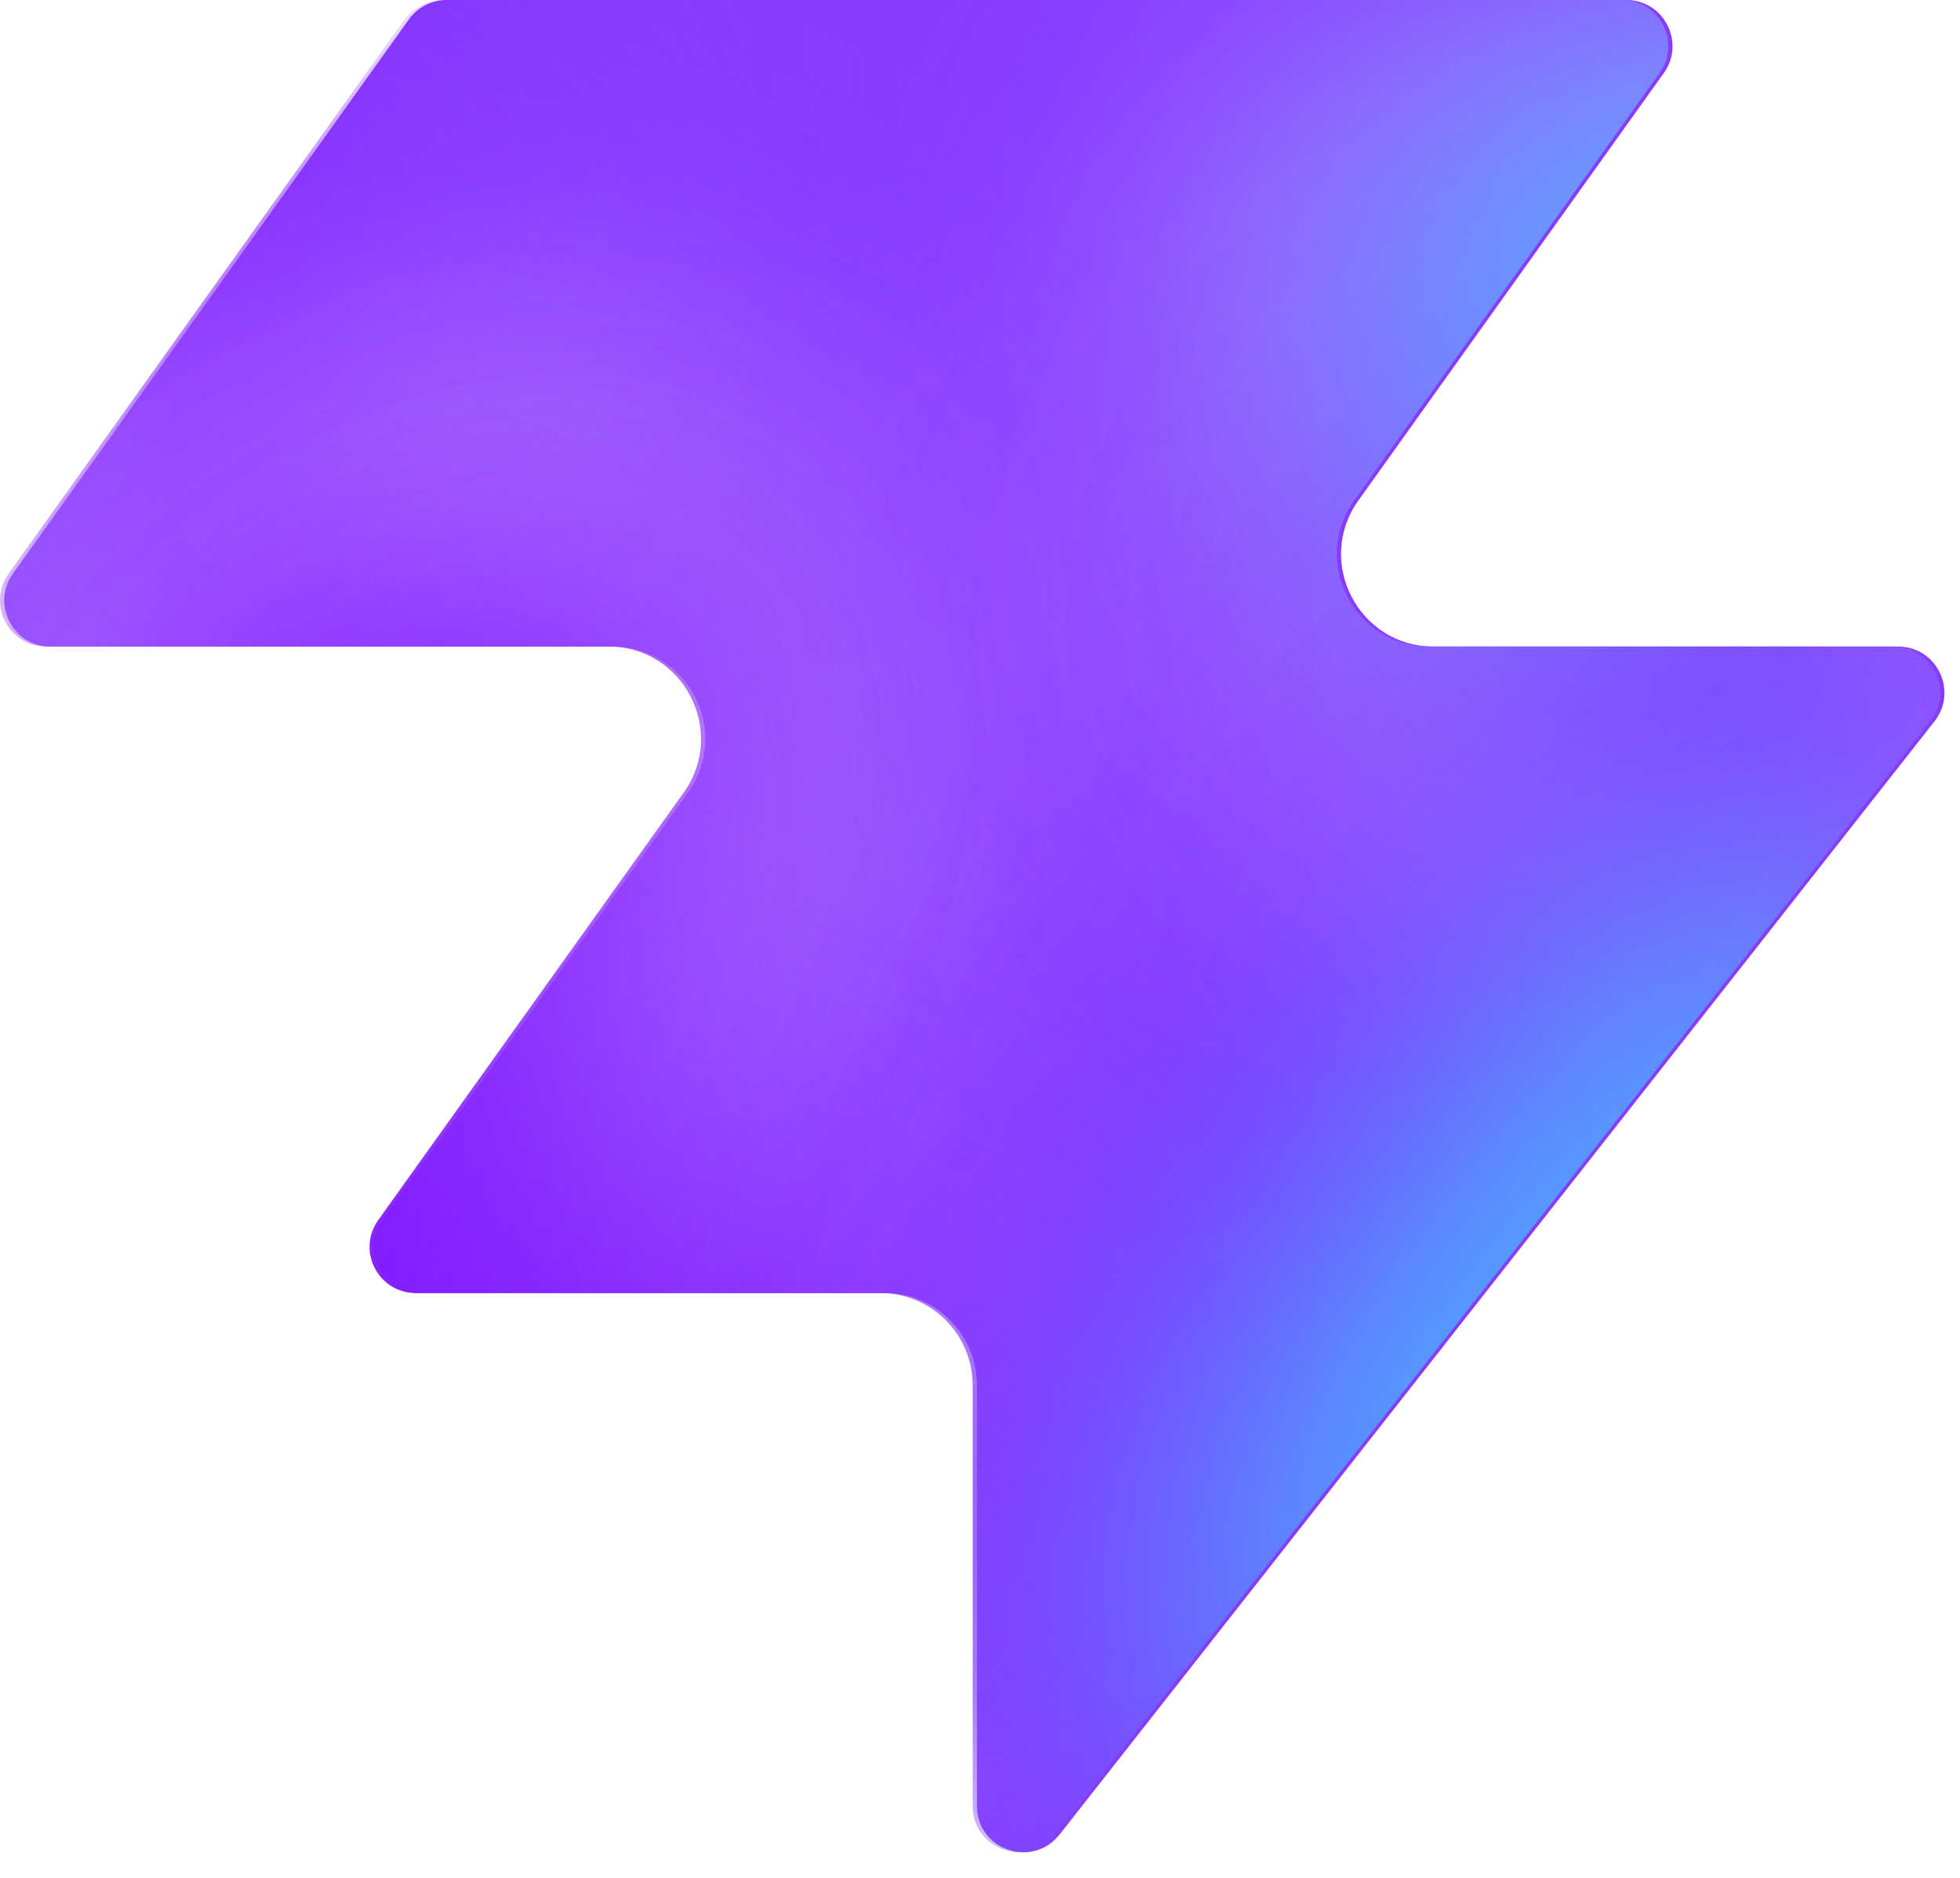
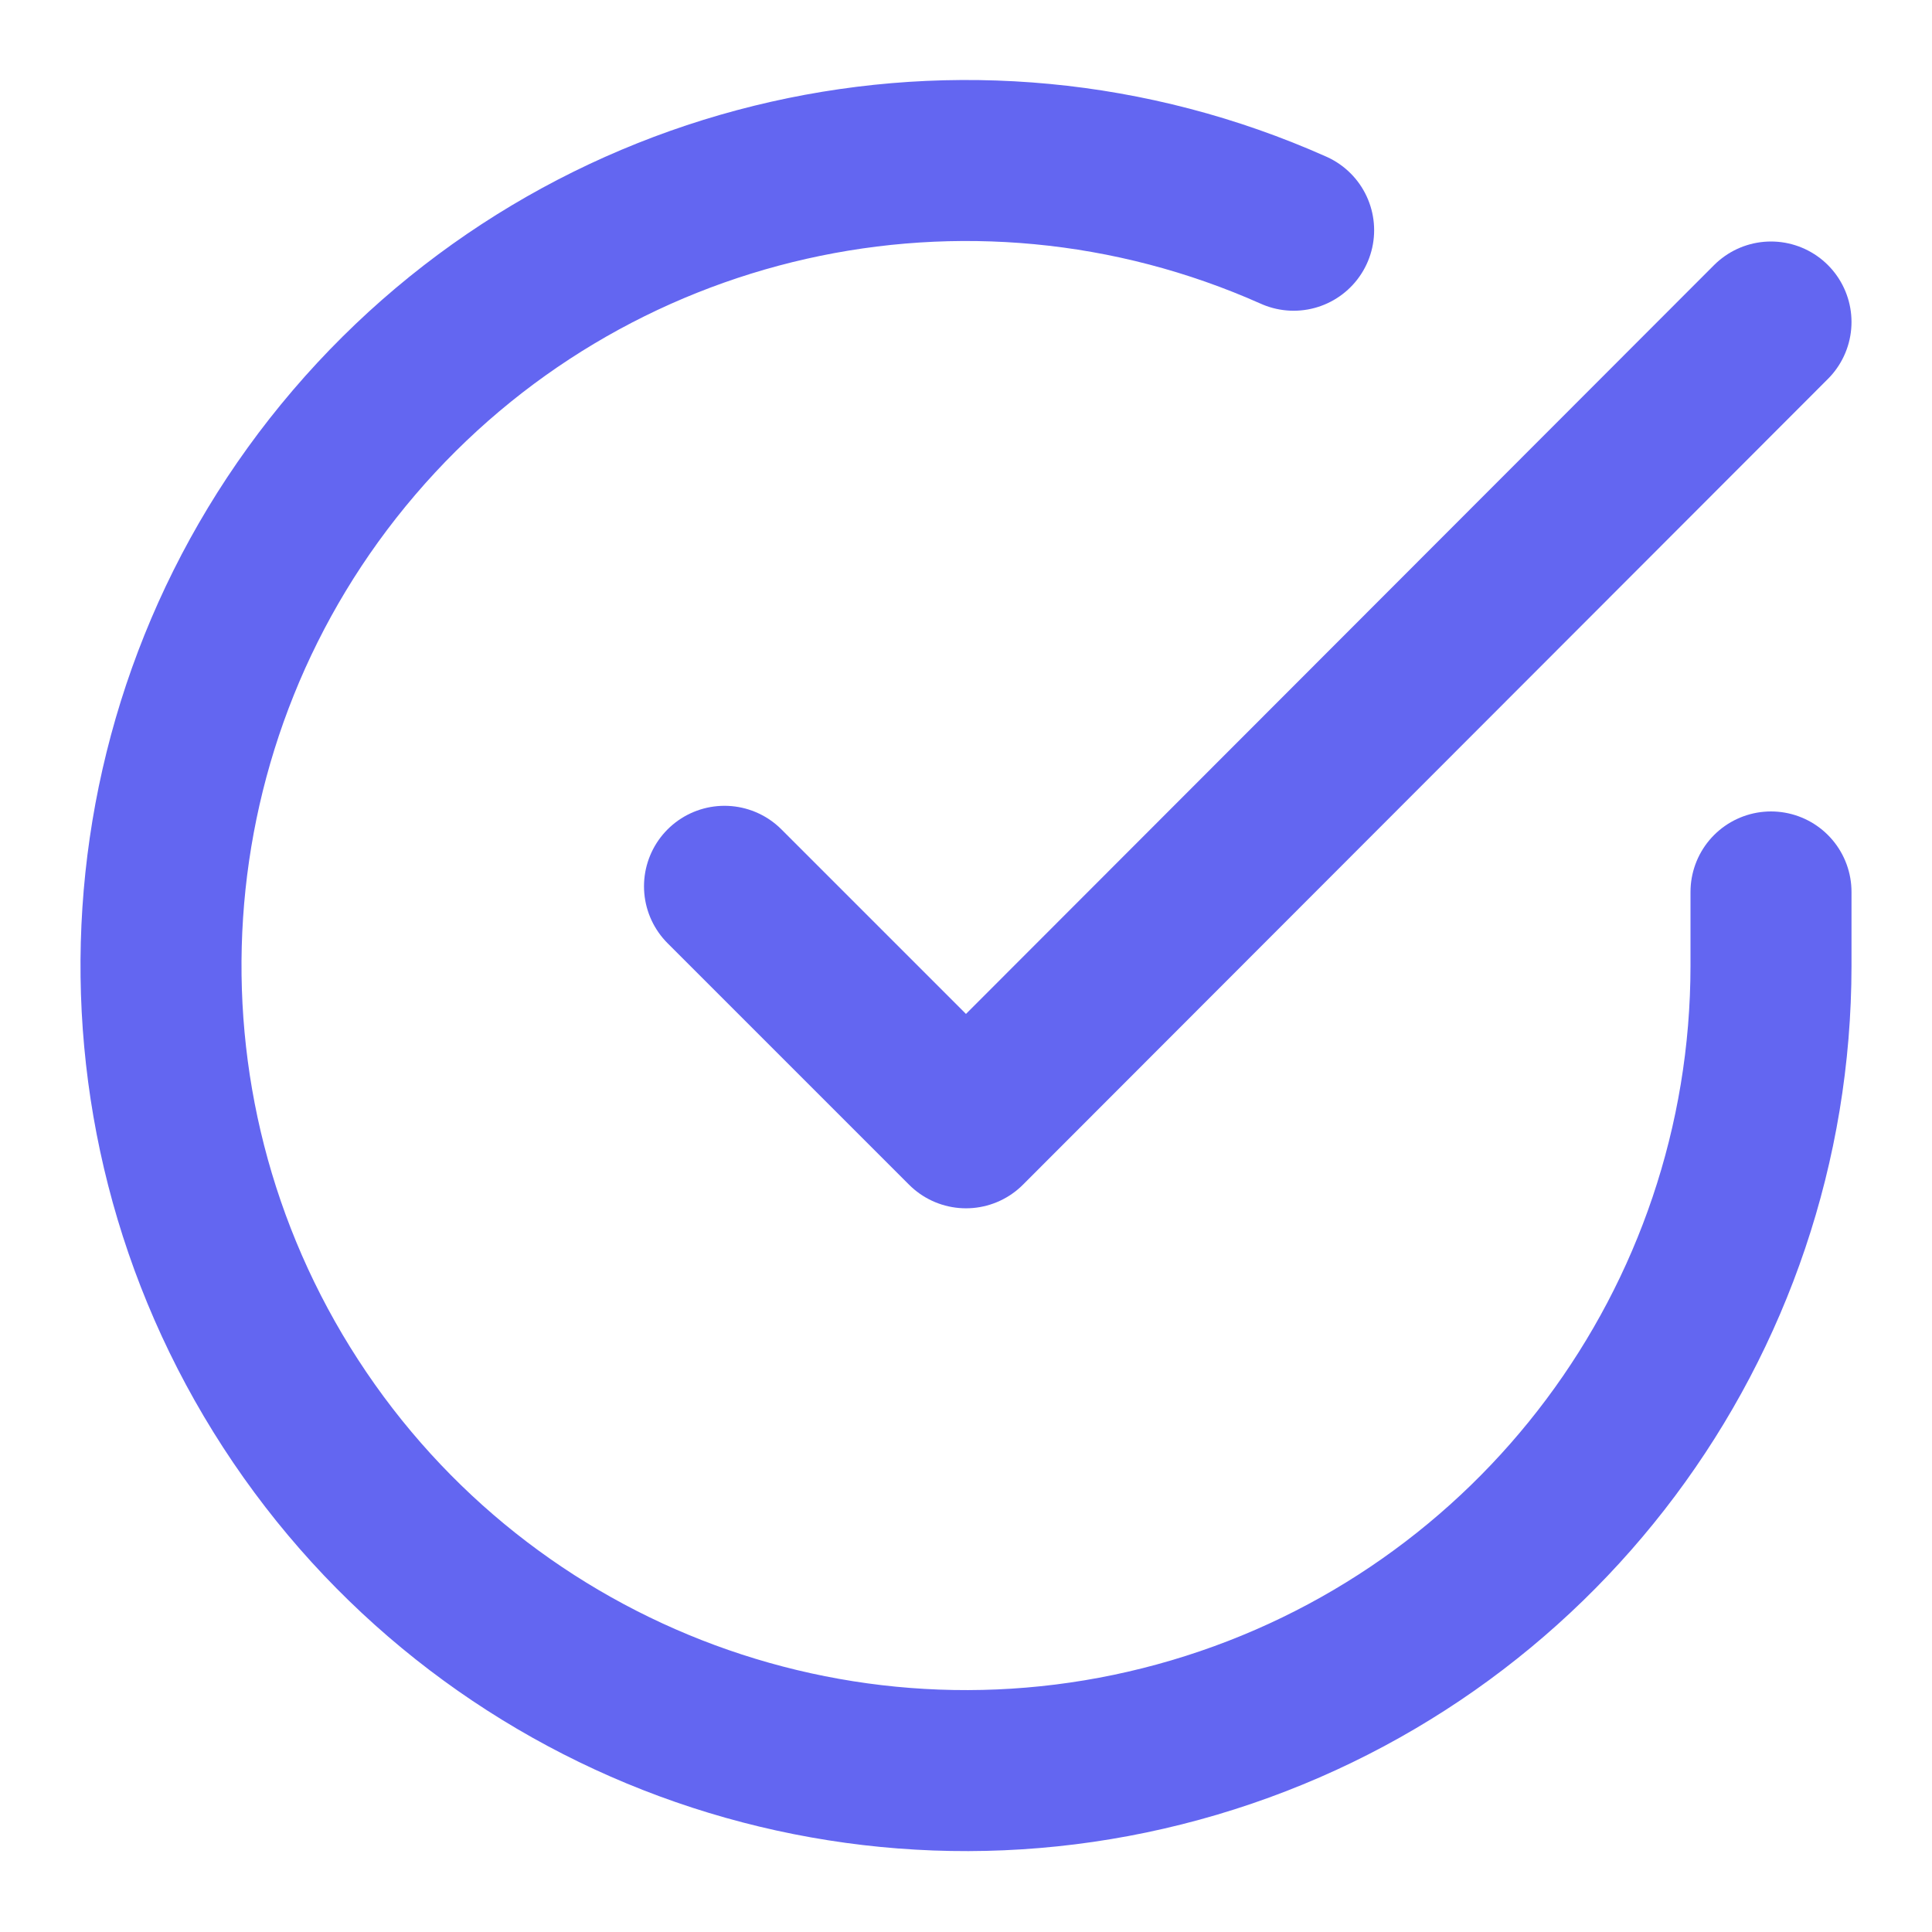
- <svg xmlns="http://www.w3.org/2000/svg" width="48" height="46" fill="none" viewBox="0 0 48 46">
-   <path fill="#863bff" d="M25.946 44.938c-.664.845-2.021.375-2.021-.698V33.937a2.26 2.26 0 0 0-2.262-2.262H10.287c-.92 0-1.456-1.04-.92-1.788l7.48-10.471c1.07-1.497 0-3.578-1.842-3.578H1.237c-.92 0-1.456-1.04-.92-1.788L10.013.474c.214-.297.556-.474.92-.474h28.894c.92 0 1.456 1.04.92 1.788l-7.48 10.471c-1.07 1.498 0 3.579 1.842 3.579h11.377c.943 0 1.473 1.088.89 1.83L25.947 44.94z" style="fill:#863bff;fill:color(display-p3 .525 .23 1);fill-opacity:1" />
-   <mask id="a" width="48" height="46" x="0" y="0" maskUnits="userSpaceOnUse" style="mask-type:alpha">
-     <path fill="#000" d="M25.842 44.938c-.664.844-2.021.375-2.021-.698V33.937a2.26 2.26 0 0 0-2.262-2.262H10.183c-.92 0-1.456-1.04-.92-1.788l7.48-10.471c1.07-1.498 0-3.579-1.842-3.579H1.133c-.92 0-1.456-1.04-.92-1.787L9.91.473c.214-.297.556-.474.92-.474h28.894c.92 0 1.456 1.04.92 1.788l-7.48 10.471c-1.07 1.498 0 3.578 1.842 3.578h11.377c.943 0 1.473 1.088.89 1.832L25.843 44.94z" style="fill:#000;fill-opacity:1" />
-   </mask>
-   <g mask="url(#a)">
-     <g filter="url(#b)">
-       <ellipse cx="5.508" cy="14.704" fill="#ede6ff" rx="5.508" ry="14.704" style="fill:#ede6ff;fill:color(display-p3 .927 .903 1);fill-opacity:1" transform="matrix(.00324 1 1 -.00324 -4.47 31.516)" />
-     </g>
-     <g filter="url(#c)">
-       <ellipse cx="10.399" cy="29.851" fill="#ede6ff" rx="10.399" ry="29.851" style="fill:#ede6ff;fill:color(display-p3 .927 .903 1);fill-opacity:1" transform="matrix(.00324 1 1 -.00324 -39.328 7.883)" />
-     </g>
-     <g filter="url(#d)">
-       <ellipse cx="5.508" cy="30.487" fill="#7e14ff" rx="5.508" ry="30.487" style="fill:#7e14ff;fill:color(display-p3 .492 .077 1);fill-opacity:1" transform="rotate(89.814 -25.913 -14.639)scale(1 -1)" />
-     </g>
-     <g filter="url(#e)">
-       <ellipse cx="5.508" cy="30.599" fill="#7e14ff" rx="5.508" ry="30.599" style="fill:#7e14ff;fill:color(display-p3 .492 .077 1);fill-opacity:1" transform="rotate(89.814 -32.644 -3.334)scale(1 -1)" />
-     </g>
-     <g filter="url(#f)">
-       <ellipse cx="5.508" cy="30.599" fill="#7e14ff" rx="5.508" ry="30.599" style="fill:#7e14ff;fill:color(display-p3 .492 .077 1);fill-opacity:1" transform="matrix(.00324 1 1 -.00324 -34.34 30.47)" />
-     </g>
-     <g filter="url(#g)">
-       <ellipse cx="14.072" cy="22.078" fill="#ede6ff" rx="14.072" ry="22.078" style="fill:#ede6ff;fill:color(display-p3 .927 .903 1);fill-opacity:1" transform="rotate(93.35 24.506 48.493)scale(-1 1)" />
-     </g>
-     <g filter="url(#h)">
-       <ellipse cx="3.47" cy="21.501" fill="#7e14ff" rx="3.47" ry="21.501" style="fill:#7e14ff;fill:color(display-p3 .492 .077 1);fill-opacity:1" transform="rotate(89.009 28.708 47.59)scale(-1 1)" />
-     </g>
-     <g filter="url(#i)">
-       <ellipse cx="3.47" cy="21.501" fill="#7e14ff" rx="3.47" ry="21.501" style="fill:#7e14ff;fill:color(display-p3 .492 .077 1);fill-opacity:1" transform="rotate(89.009 28.708 47.59)scale(-1 1)" />
-     </g>
-     <g filter="url(#j)">
-       <ellipse cx=".387" cy="8.972" fill="#7e14ff" rx="4.407" ry="29.108" style="fill:#7e14ff;fill:color(display-p3 .492 .077 1);fill-opacity:1" transform="rotate(39.51 .387 8.972)" />
-     </g>
-     <g filter="url(#k)">
-       <ellipse cx="47.523" cy="-6.092" fill="#7e14ff" rx="4.407" ry="29.108" style="fill:#7e14ff;fill:color(display-p3 .492 .077 1);fill-opacity:1" transform="rotate(37.892 47.523 -6.092)" />
-     </g>
-     <g filter="url(#l)">
-       <ellipse cx="41.412" cy="6.333" fill="#47bfff" rx="5.971" ry="9.665" style="fill:#47bfff;fill:color(display-p3 .28 .748 1);fill-opacity:1" transform="rotate(37.892 41.412 6.333)" />
-     </g>
-     <g filter="url(#m)">
-       <ellipse cx="-1.879" cy="38.332" fill="#7e14ff" rx="4.407" ry="29.108" style="fill:#7e14ff;fill:color(display-p3 .492 .077 1);fill-opacity:1" transform="rotate(37.892 -1.88 38.332)" />
-     </g>
-     <g filter="url(#n)">
-       <ellipse cx="-1.879" cy="38.332" fill="#7e14ff" rx="4.407" ry="29.108" style="fill:#7e14ff;fill:color(display-p3 .492 .077 1);fill-opacity:1" transform="rotate(37.892 -1.88 38.332)" />
-     </g>
-     <g filter="url(#o)">
-       <ellipse cx="35.651" cy="29.907" fill="#7e14ff" rx="4.407" ry="29.108" style="fill:#7e14ff;fill:color(display-p3 .492 .077 1);fill-opacity:1" transform="rotate(37.892 35.651 29.907)" />
-     </g>
-     <g filter="url(#p)">
-       <ellipse cx="38.418" cy="32.4" fill="#47bfff" rx="5.971" ry="15.297" style="fill:#47bfff;fill:color(display-p3 .28 .748 1);fill-opacity:1" transform="rotate(37.892 38.418 32.4)" />
-     </g>
-   </g>
-   <defs>
-     <filter id="b" width="60.045" height="41.654" x="-19.77" y="16.149" color-interpolation-filters="sRGB" filterUnits="userSpaceOnUse">
-       <feFlood flood-opacity="0" result="BackgroundImageFix" />
-       <feBlend in="SourceGraphic" in2="BackgroundImageFix" result="shape" />
-       <feGaussianBlur result="effect1_foregroundBlur_2002_17158" stdDeviation="7.659" />
-     </filter>
-     <filter id="c" width="90.34" height="51.437" x="-54.613" y="-7.533" color-interpolation-filters="sRGB" filterUnits="userSpaceOnUse">
-       <feFlood flood-opacity="0" result="BackgroundImageFix" />
-       <feBlend in="SourceGraphic" in2="BackgroundImageFix" result="shape" />
-       <feGaussianBlur result="effect1_foregroundBlur_2002_17158" stdDeviation="7.659" />
-     </filter>
-     <filter id="d" width="79.355" height="29.4" x="-49.64" y="2.03" color-interpolation-filters="sRGB" filterUnits="userSpaceOnUse">
-       <feFlood flood-opacity="0" result="BackgroundImageFix" />
-       <feBlend in="SourceGraphic" in2="BackgroundImageFix" result="shape" />
-       <feGaussianBlur result="effect1_foregroundBlur_2002_17158" stdDeviation="4.596" />
-     </filter>
-     <filter id="e" width="79.579" height="29.4" x="-45.045" y="20.029" color-interpolation-filters="sRGB" filterUnits="userSpaceOnUse">
-       <feFlood flood-opacity="0" result="BackgroundImageFix" />
-       <feBlend in="SourceGraphic" in2="BackgroundImageFix" result="shape" />
-       <feGaussianBlur result="effect1_foregroundBlur_2002_17158" stdDeviation="4.596" />
-     </filter>
-     <filter id="f" width="79.579" height="29.4" x="-43.513" y="21.178" color-interpolation-filters="sRGB" filterUnits="userSpaceOnUse">
-       <feFlood flood-opacity="0" result="BackgroundImageFix" />
-       <feBlend in="SourceGraphic" in2="BackgroundImageFix" result="shape" />
-       <feGaussianBlur result="effect1_foregroundBlur_2002_17158" stdDeviation="4.596" />
-     </filter>
-     <filter id="g" width="74.749" height="58.852" x="15.756" y="-17.901" color-interpolation-filters="sRGB" filterUnits="userSpaceOnUse">
-       <feFlood flood-opacity="0" result="BackgroundImageFix" />
-       <feBlend in="SourceGraphic" in2="BackgroundImageFix" result="shape" />
-       <feGaussianBlur result="effect1_foregroundBlur_2002_17158" stdDeviation="7.659" />
-     </filter>
-     <filter id="h" width="61.377" height="25.362" x="23.548" y="2.284" color-interpolation-filters="sRGB" filterUnits="userSpaceOnUse">
-       <feFlood flood-opacity="0" result="BackgroundImageFix" />
-       <feBlend in="SourceGraphic" in2="BackgroundImageFix" result="shape" />
-       <feGaussianBlur result="effect1_foregroundBlur_2002_17158" stdDeviation="4.596" />
-     </filter>
-     <filter id="i" width="61.377" height="25.362" x="23.548" y="2.284" color-interpolation-filters="sRGB" filterUnits="userSpaceOnUse">
-       <feFlood flood-opacity="0" result="BackgroundImageFix" />
-       <feBlend in="SourceGraphic" in2="BackgroundImageFix" result="shape" />
-       <feGaussianBlur result="effect1_foregroundBlur_2002_17158" stdDeviation="4.596" />
-     </filter>
-     <filter id="j" width="56.045" height="63.649" x="-27.636" y="-22.853" color-interpolation-filters="sRGB" filterUnits="userSpaceOnUse">
-       <feFlood flood-opacity="0" result="BackgroundImageFix" />
-       <feBlend in="SourceGraphic" in2="BackgroundImageFix" result="shape" />
-       <feGaussianBlur result="effect1_foregroundBlur_2002_17158" stdDeviation="4.596" />
-     </filter>
-     <filter id="k" width="54.814" height="64.646" x="20.116" y="-38.415" color-interpolation-filters="sRGB" filterUnits="userSpaceOnUse">
-       <feFlood flood-opacity="0" result="BackgroundImageFix" />
-       <feBlend in="SourceGraphic" in2="BackgroundImageFix" result="shape" />
-       <feGaussianBlur result="effect1_foregroundBlur_2002_17158" stdDeviation="4.596" />
-     </filter>
-     <filter id="l" width="33.541" height="35.313" x="24.641" y="-11.323" color-interpolation-filters="sRGB" filterUnits="userSpaceOnUse">
-       <feFlood flood-opacity="0" result="BackgroundImageFix" />
-       <feBlend in="SourceGraphic" in2="BackgroundImageFix" result="shape" />
-       <feGaussianBlur result="effect1_foregroundBlur_2002_17158" stdDeviation="4.596" />
-     </filter>
-     <filter id="m" width="54.814" height="64.646" x="-29.286" y="6.009" color-interpolation-filters="sRGB" filterUnits="userSpaceOnUse">
-       <feFlood flood-opacity="0" result="BackgroundImageFix" />
-       <feBlend in="SourceGraphic" in2="BackgroundImageFix" result="shape" />
-       <feGaussianBlur result="effect1_foregroundBlur_2002_17158" stdDeviation="4.596" />
-     </filter>
-     <filter id="n" width="54.814" height="64.646" x="-29.286" y="6.009" color-interpolation-filters="sRGB" filterUnits="userSpaceOnUse">
-       <feFlood flood-opacity="0" result="BackgroundImageFix" />
-       <feBlend in="SourceGraphic" in2="BackgroundImageFix" result="shape" />
-       <feGaussianBlur result="effect1_foregroundBlur_2002_17158" stdDeviation="4.596" />
-     </filter>
-     <filter id="o" width="54.814" height="64.646" x="8.244" y="-2.416" color-interpolation-filters="sRGB" filterUnits="userSpaceOnUse">
-       <feFlood flood-opacity="0" result="BackgroundImageFix" />
-       <feBlend in="SourceGraphic" in2="BackgroundImageFix" result="shape" />
-       <feGaussianBlur result="effect1_foregroundBlur_2002_17158" stdDeviation="4.596" />
-     </filter>
-     <filter id="p" width="39.409" height="43.623" x="18.713" y="10.588" color-interpolation-filters="sRGB" filterUnits="userSpaceOnUse">
-       <feFlood flood-opacity="0" result="BackgroundImageFix" />
-       <feBlend in="SourceGraphic" in2="BackgroundImageFix" result="shape" />
-       <feGaussianBlur result="effect1_foregroundBlur_2002_17158" stdDeviation="4.596" />
-     </filter>
-   </defs>
+ <svg xmlns="http://www.w3.org/2000/svg" viewBox="0 0 24 24" fill="none" stroke="#6366f1" stroke-width="2" stroke-linecap="round" stroke-linejoin="round">
+   <path d="M22 11.08V12a10 10 0 1 1-5.93-9.14" />
+   <polyline points="22 4 12 14.01 9 11.01" />
</svg>
